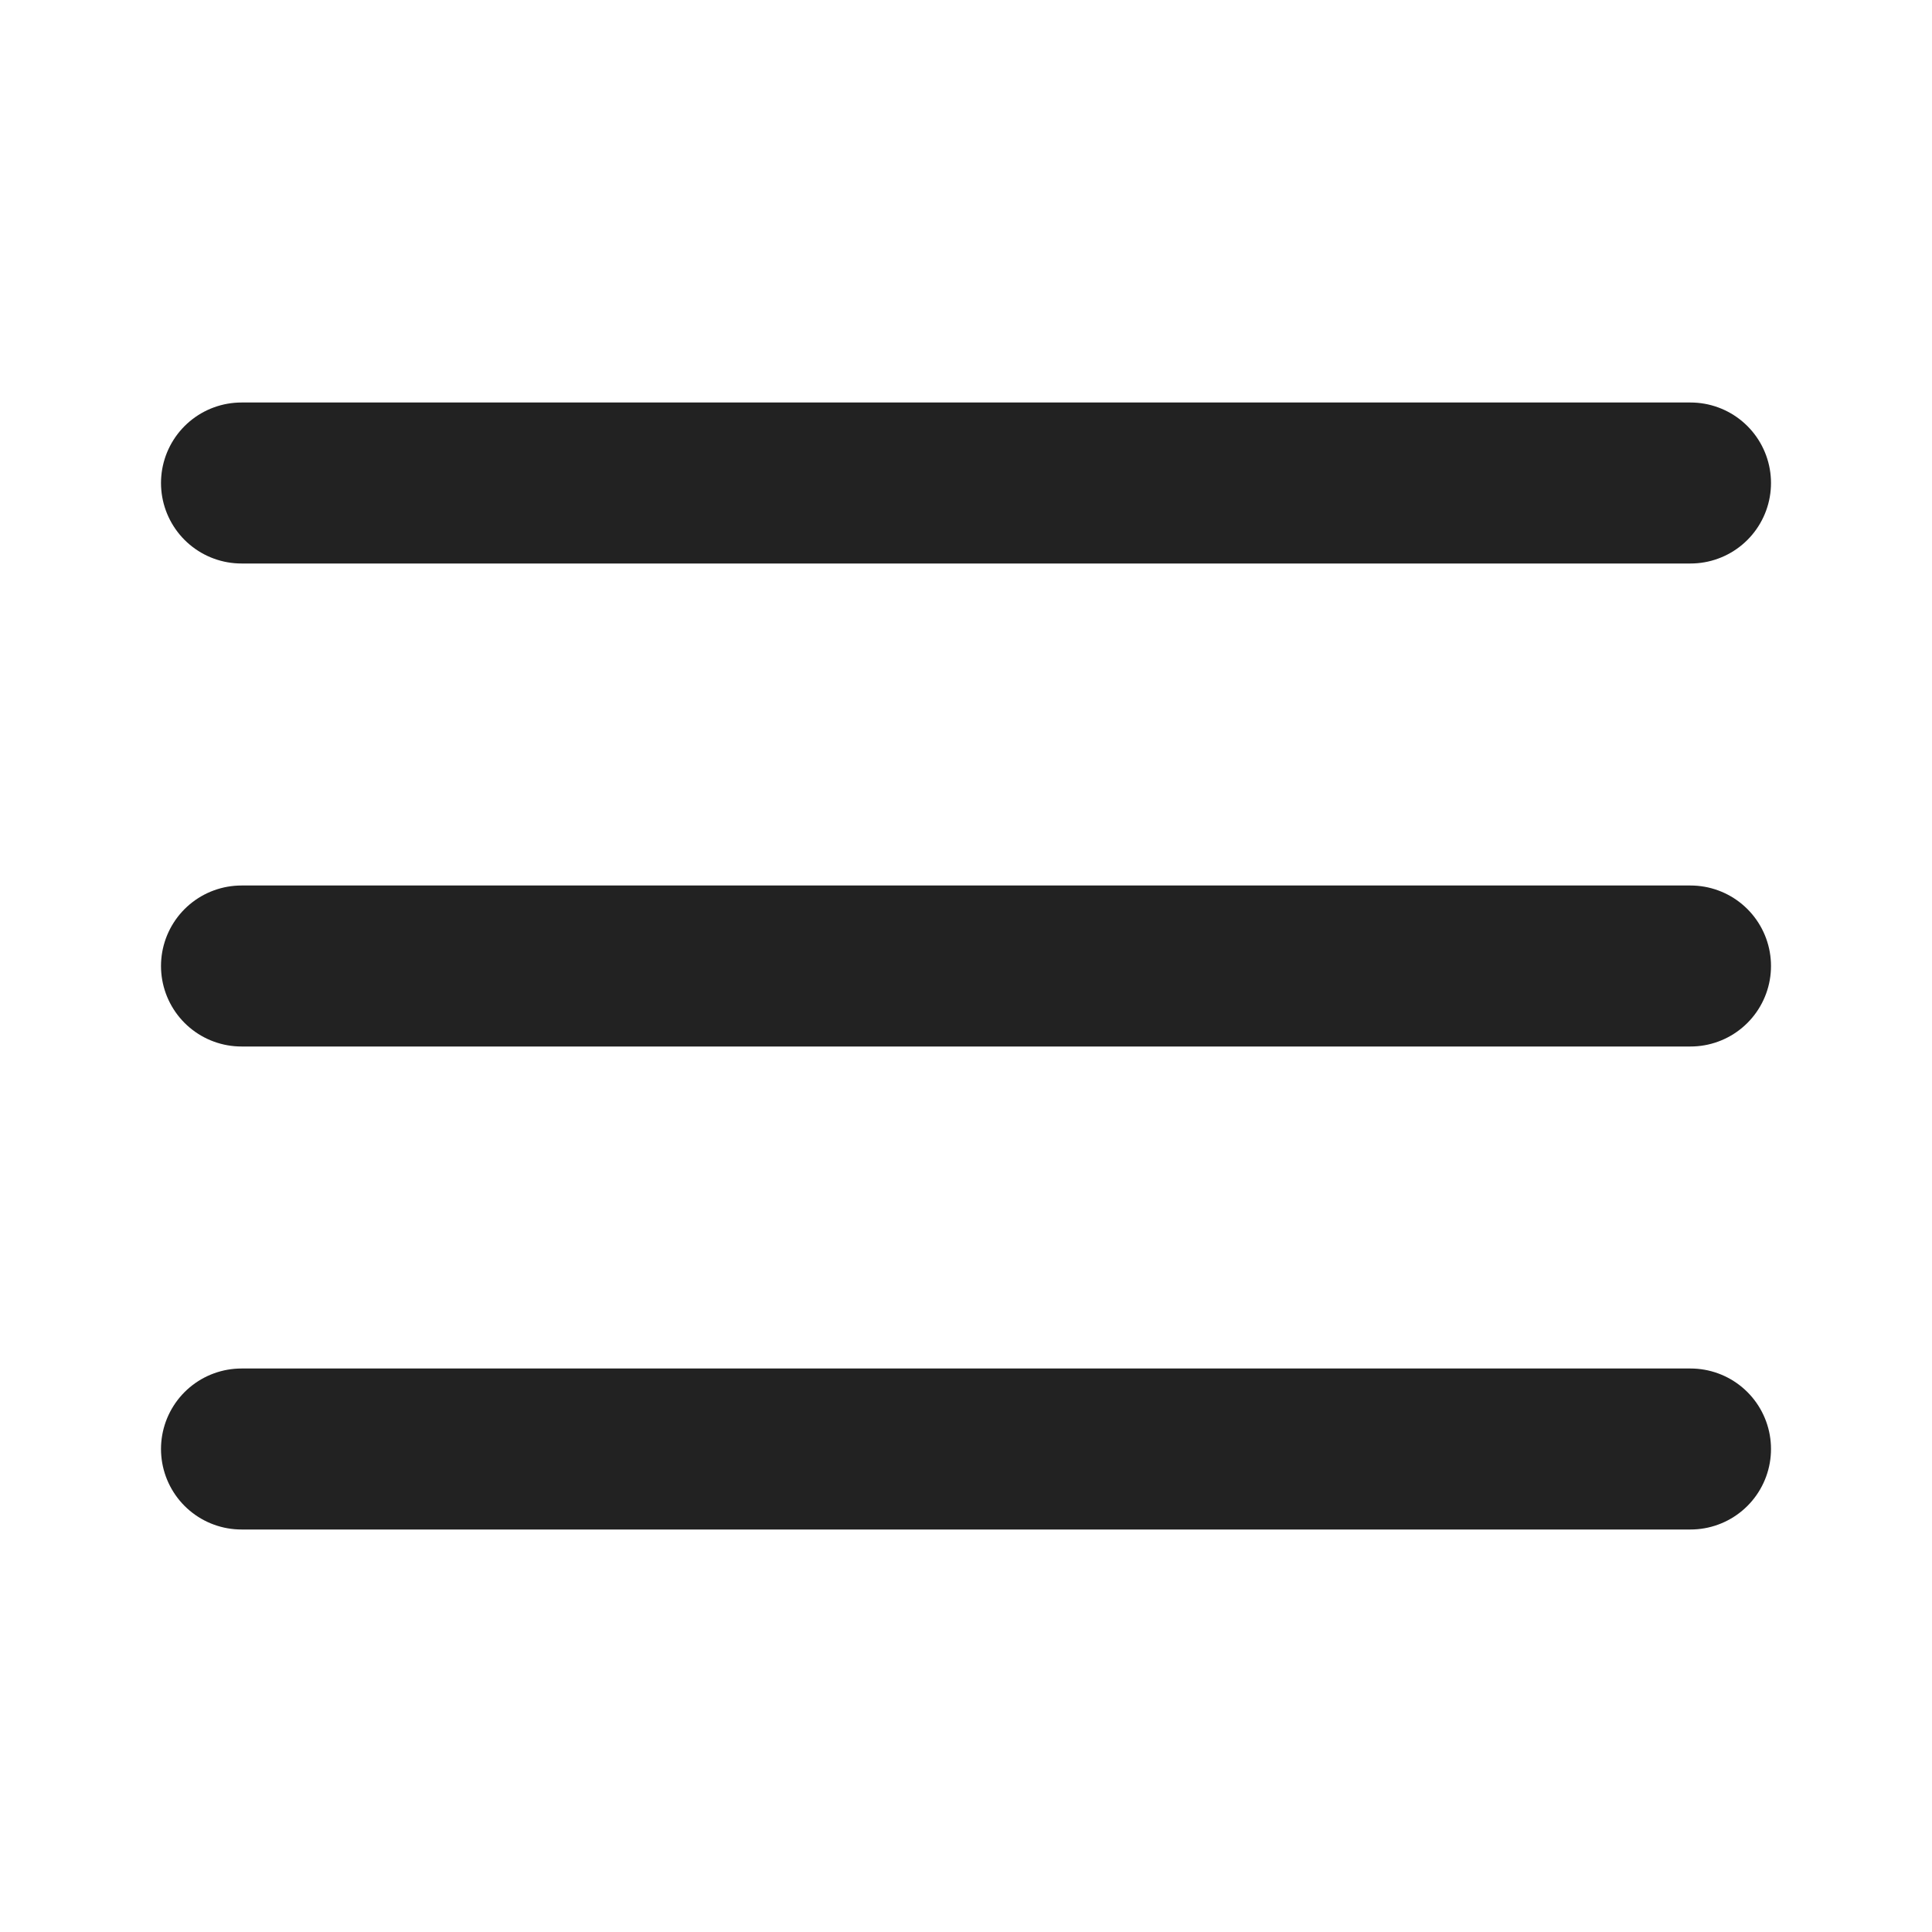
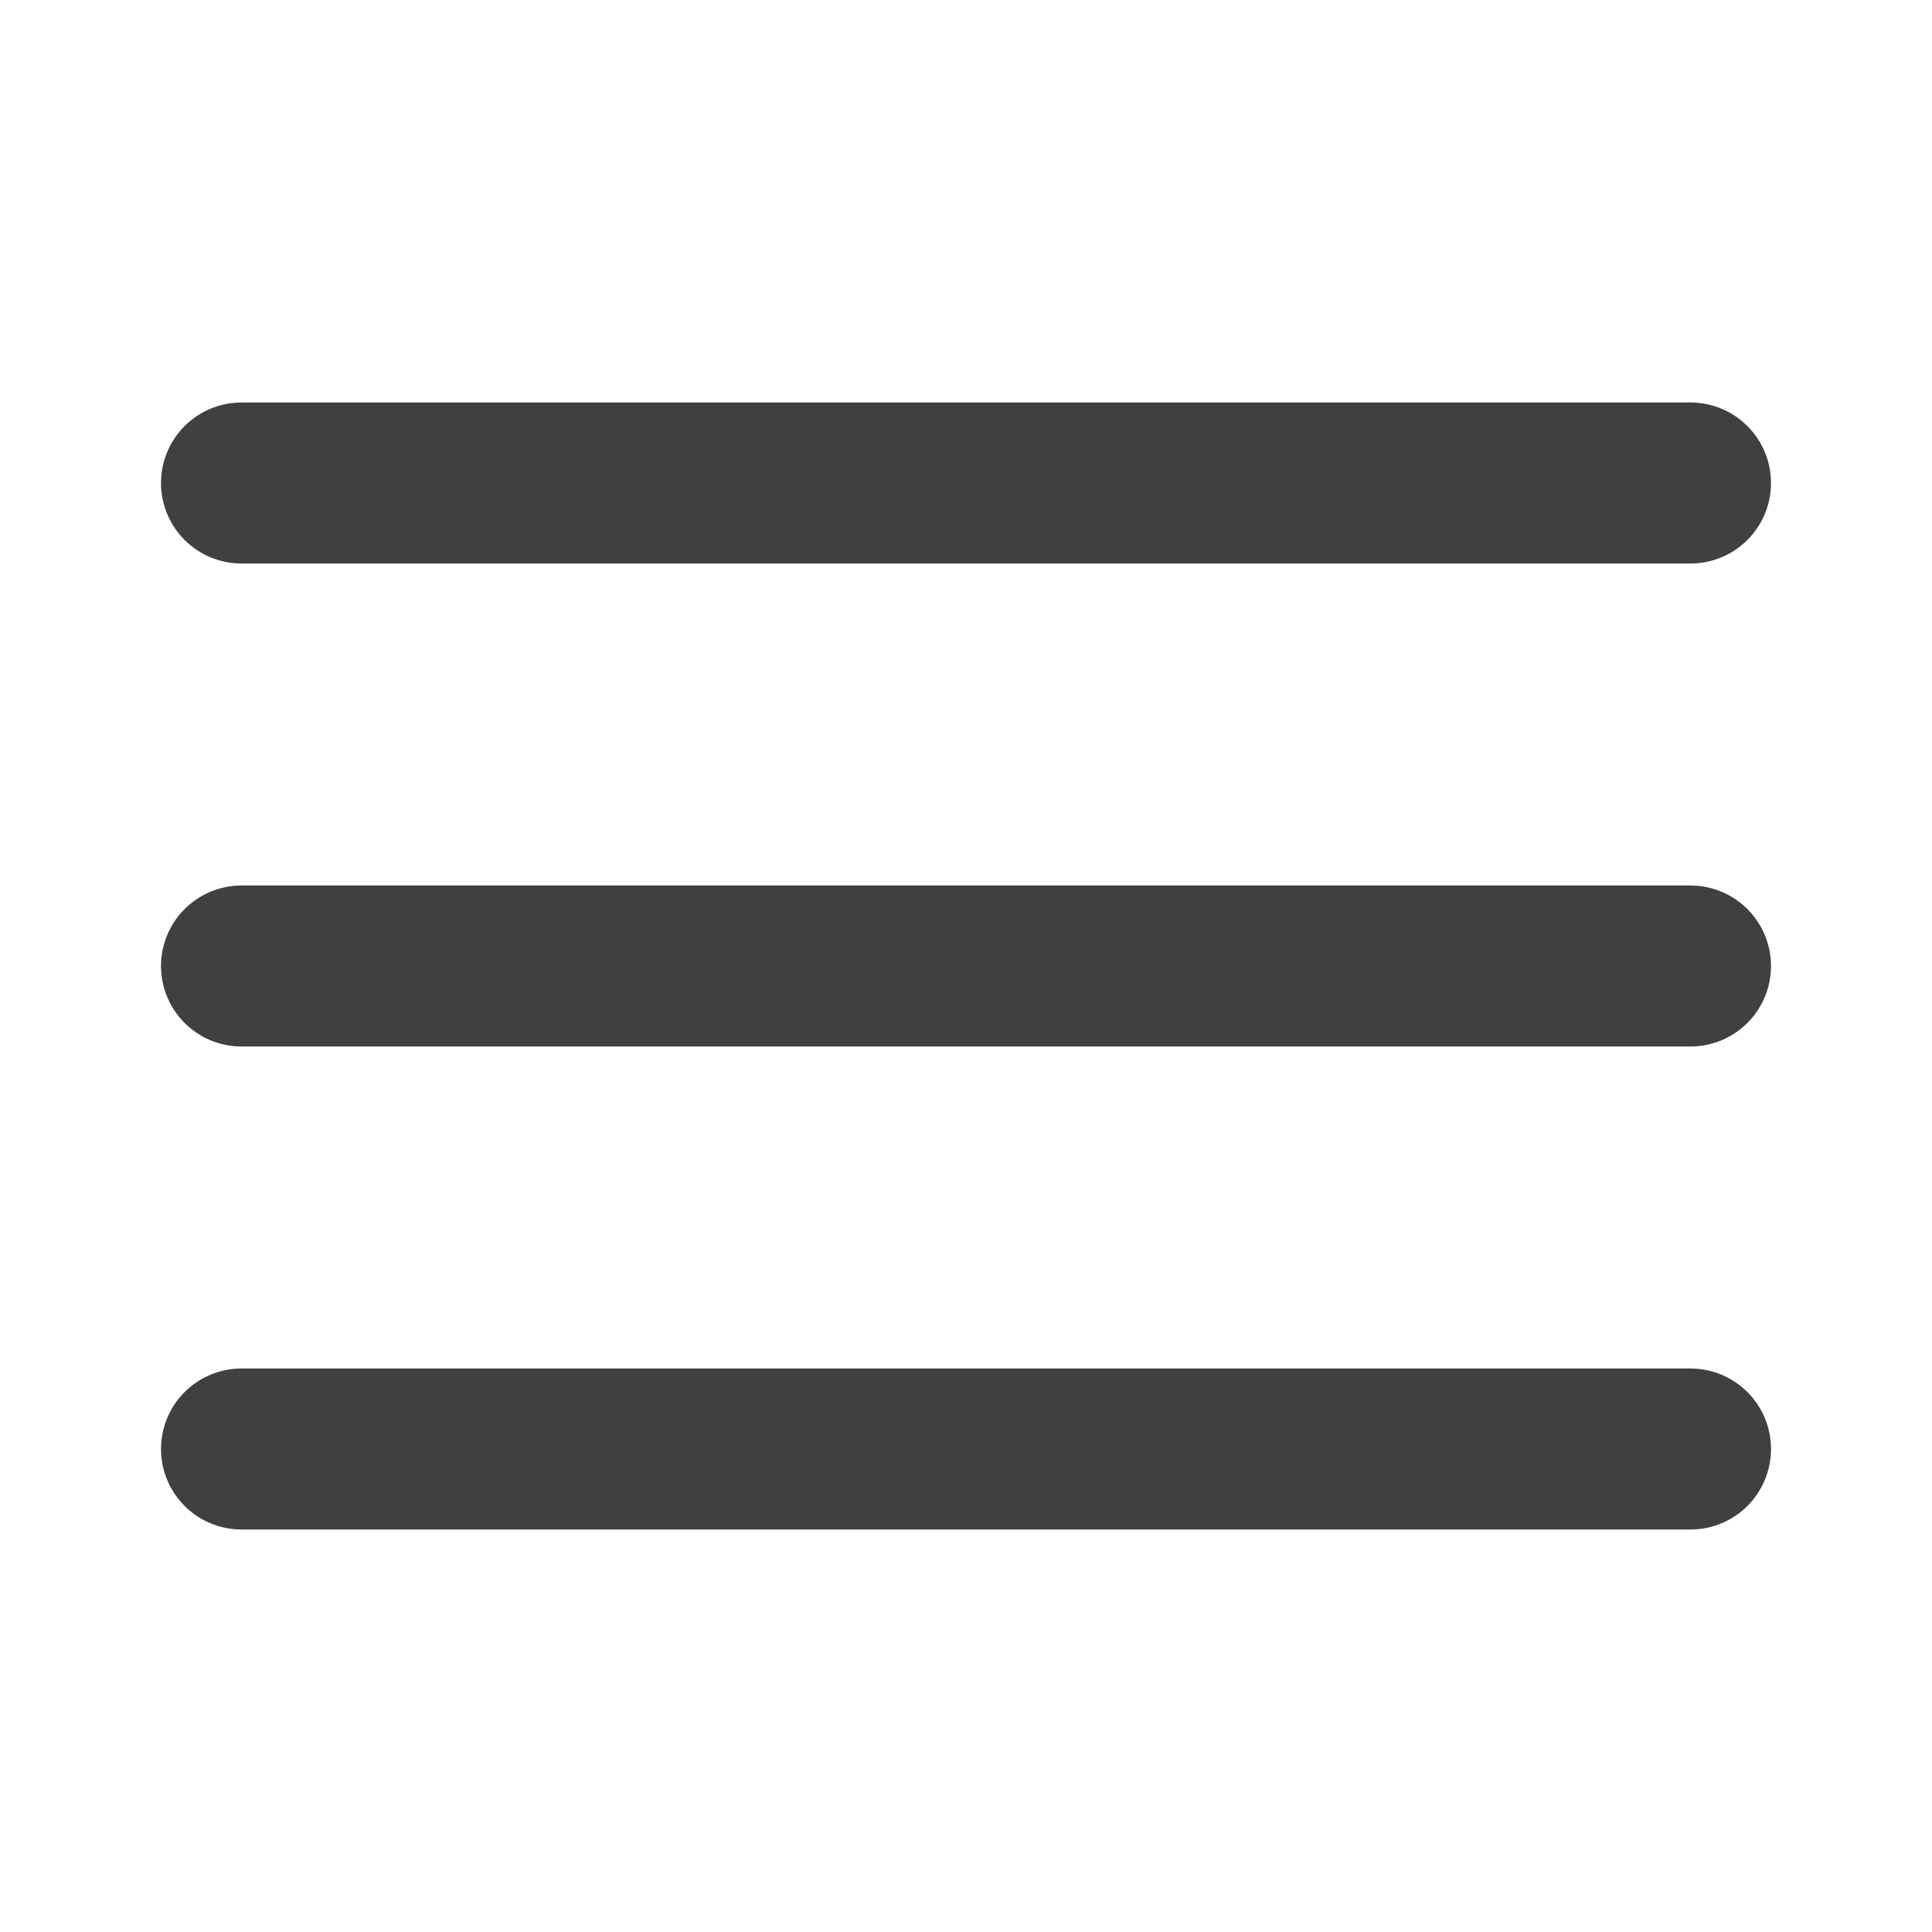
<svg xmlns="http://www.w3.org/2000/svg" width="36" height="36" viewBox="0 0 24 24" fill="none" stroke="currentColor" stroke-width="2" stroke-linecap="round" stroke-linejoin="round" class="feather feather-menu" version="1.1" id="svg830">
  <defs id="defs834" />
-   <line x1="3" y1="12" x2="21" y2="12" id="line824" style="fill:#000000;fill-opacity:1;stroke:#222222;stroke-opacity:1" />
-   <line x1="3" y1="6" x2="21" y2="6" id="line826" style="fill:#000000;fill-opacity:1;stroke:#222222;stroke-opacity:1" />
-   <line x1="3" y1="18" x2="21" y2="18" id="line828" style="fill:#000000;fill-opacity:1;stroke:#222222;stroke-opacity:1" />
+   <line x1="3" y1="12" x2="21" y2="12" id="line824" style="fill:#000000;fill-opacity:1;stroke:#404040;stroke-opacity:1" />
+   <line x1="3" y1="6" x2="21" y2="6" id="line826" style="fill:#000000;fill-opacity:1;stroke:#404040;stroke-opacity:1" />
+   <line x1="3" y1="18" x2="21" y2="18" id="line828" style="fill:#000000;fill-opacity:1;stroke:#404040;stroke-opacity:1" />
</svg>
